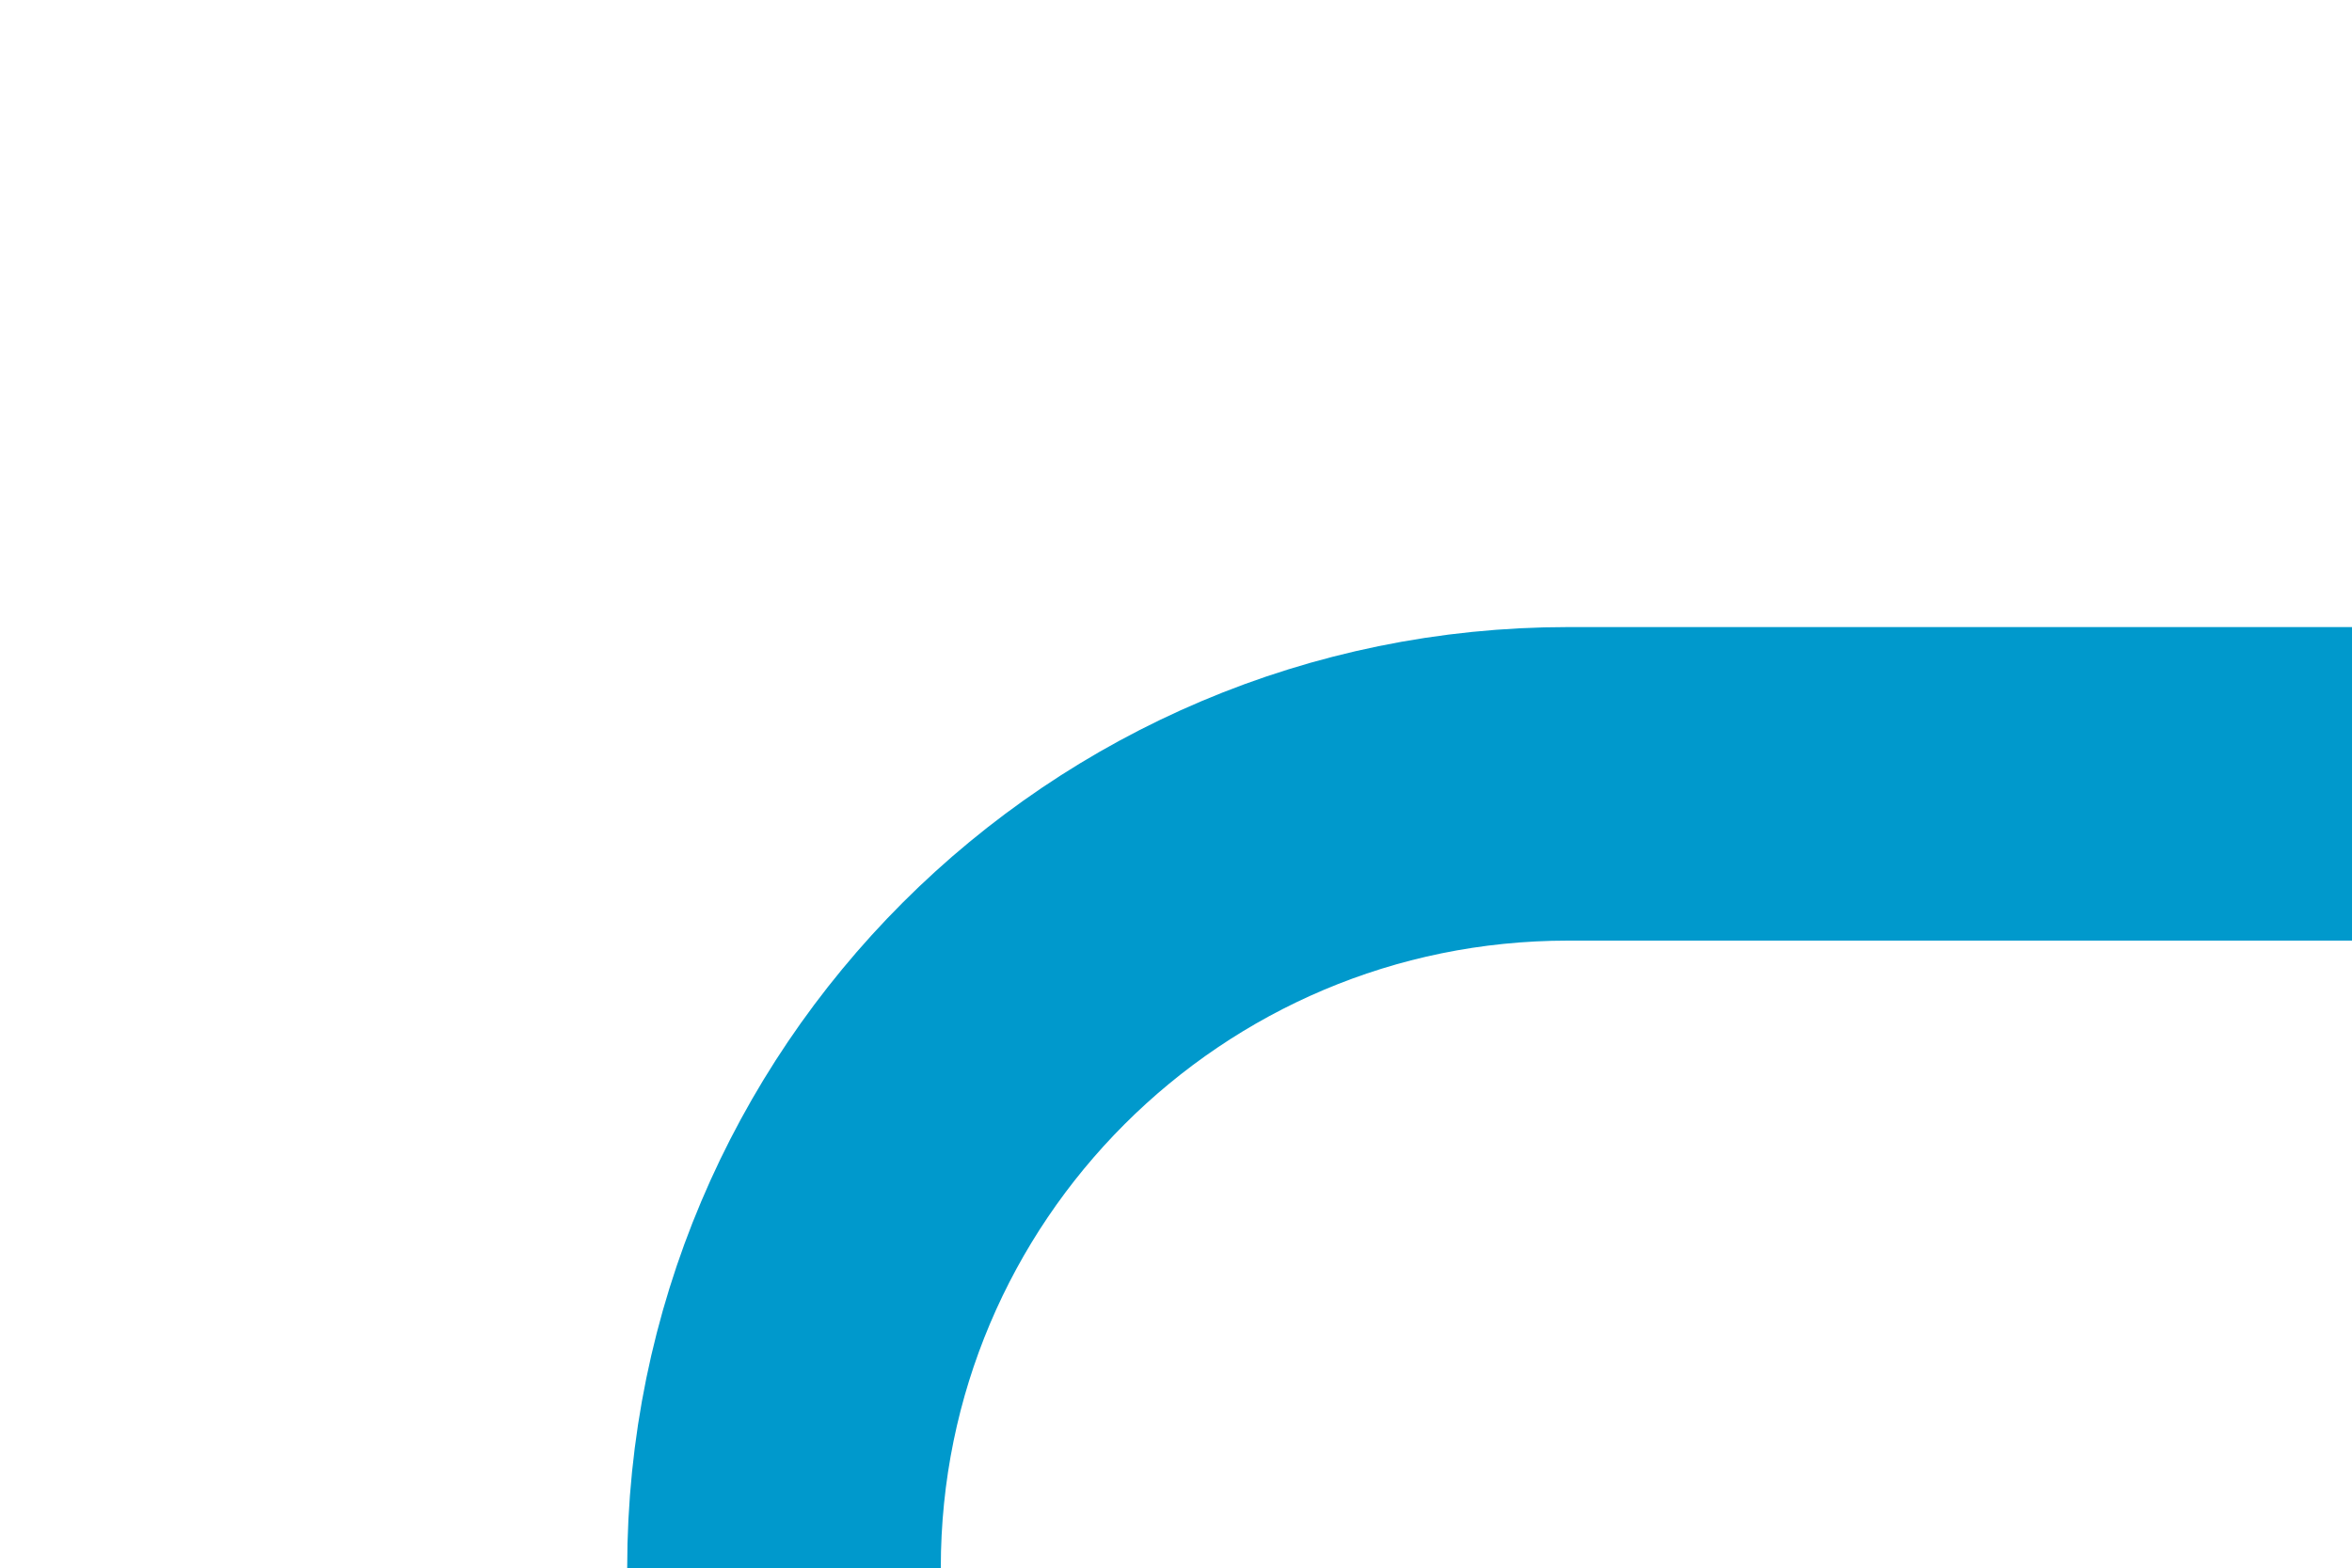
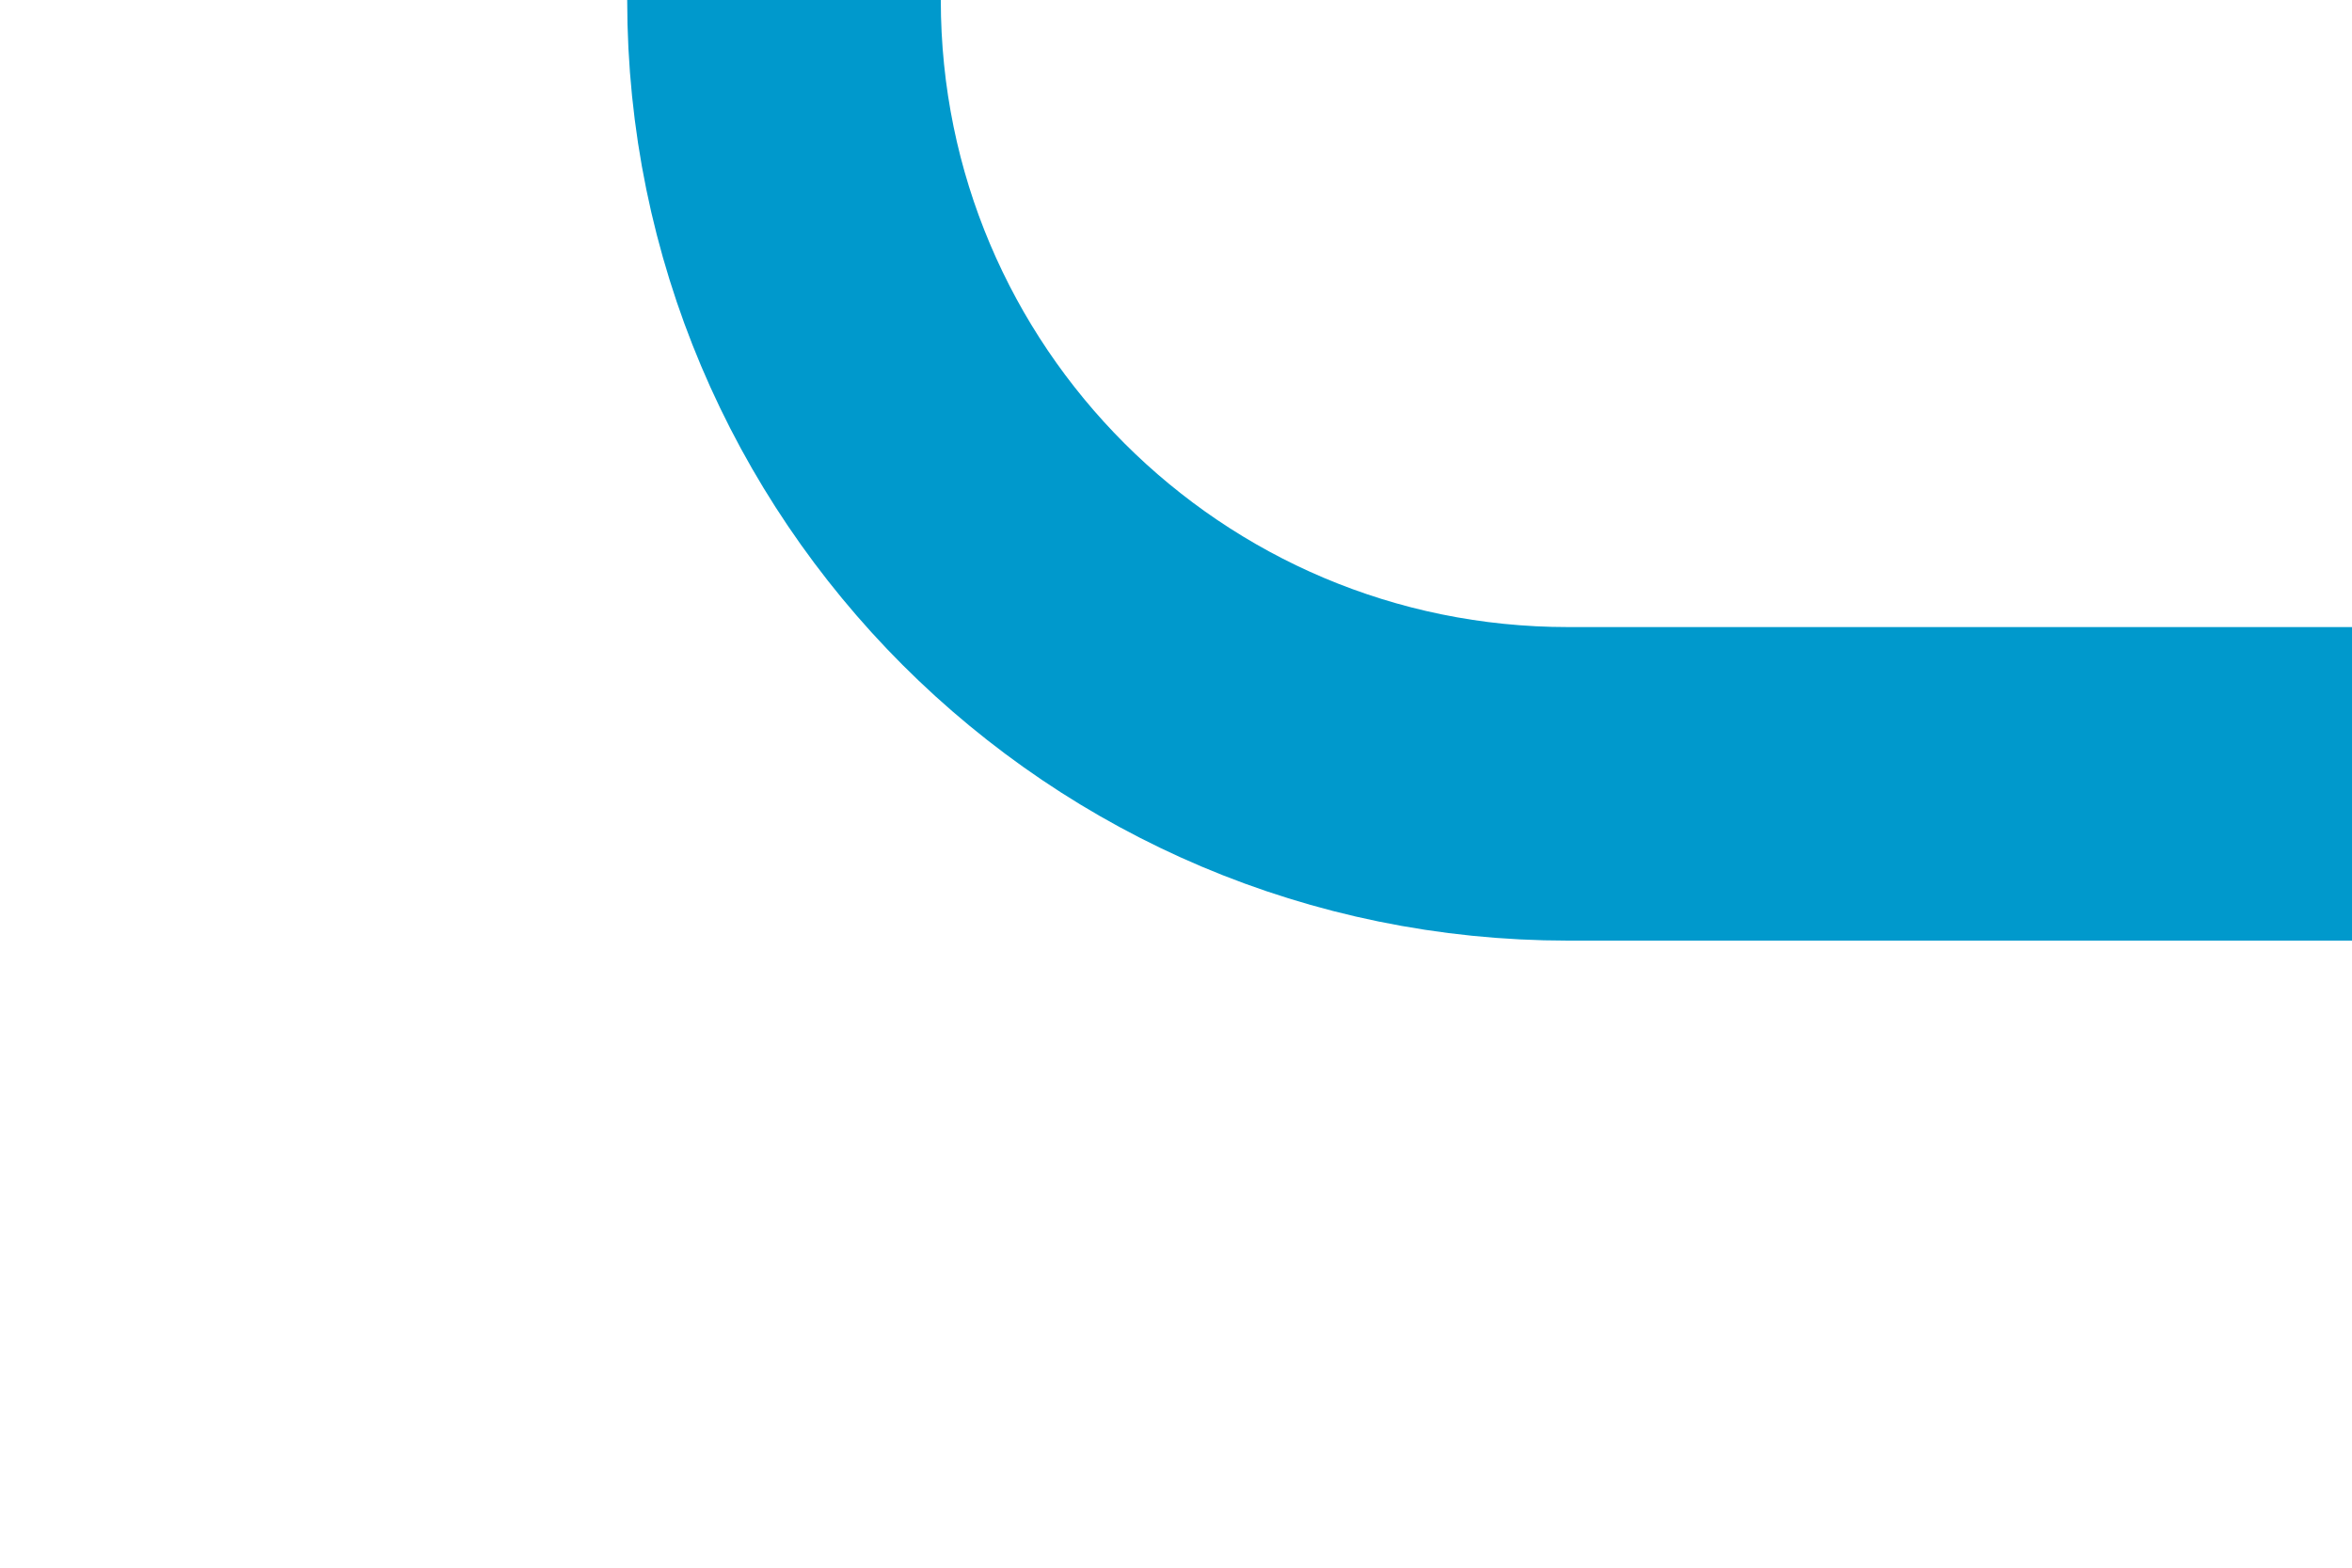
- <svg xmlns="http://www.w3.org/2000/svg" version="1.1" width="15px" height="10px" preserveAspectRatio="xMinYMid meet" viewBox="825 161  15 8">
-   <path d="M 820 190  L 825 190  A 5 5 0 0 0 830 185 L 830 170  A 5 5 0 0 1 835 165 L 840 165  " stroke-width="2" stroke="#0099cc" fill="none" />
+ <svg xmlns="http://www.w3.org/2000/svg" version="1.1" width="15px" height="10px" preserveAspectRatio="xMinYMid meet" viewBox="705 223  15 8">
+   <path d="M 700 167  L 705 167  A 5 5 0 0 1 710 172 L 710 222  A 5 5 0 0 0 715 227 L 720 227  " stroke-width="2" stroke="#0099cc" fill="none" />
</svg>
